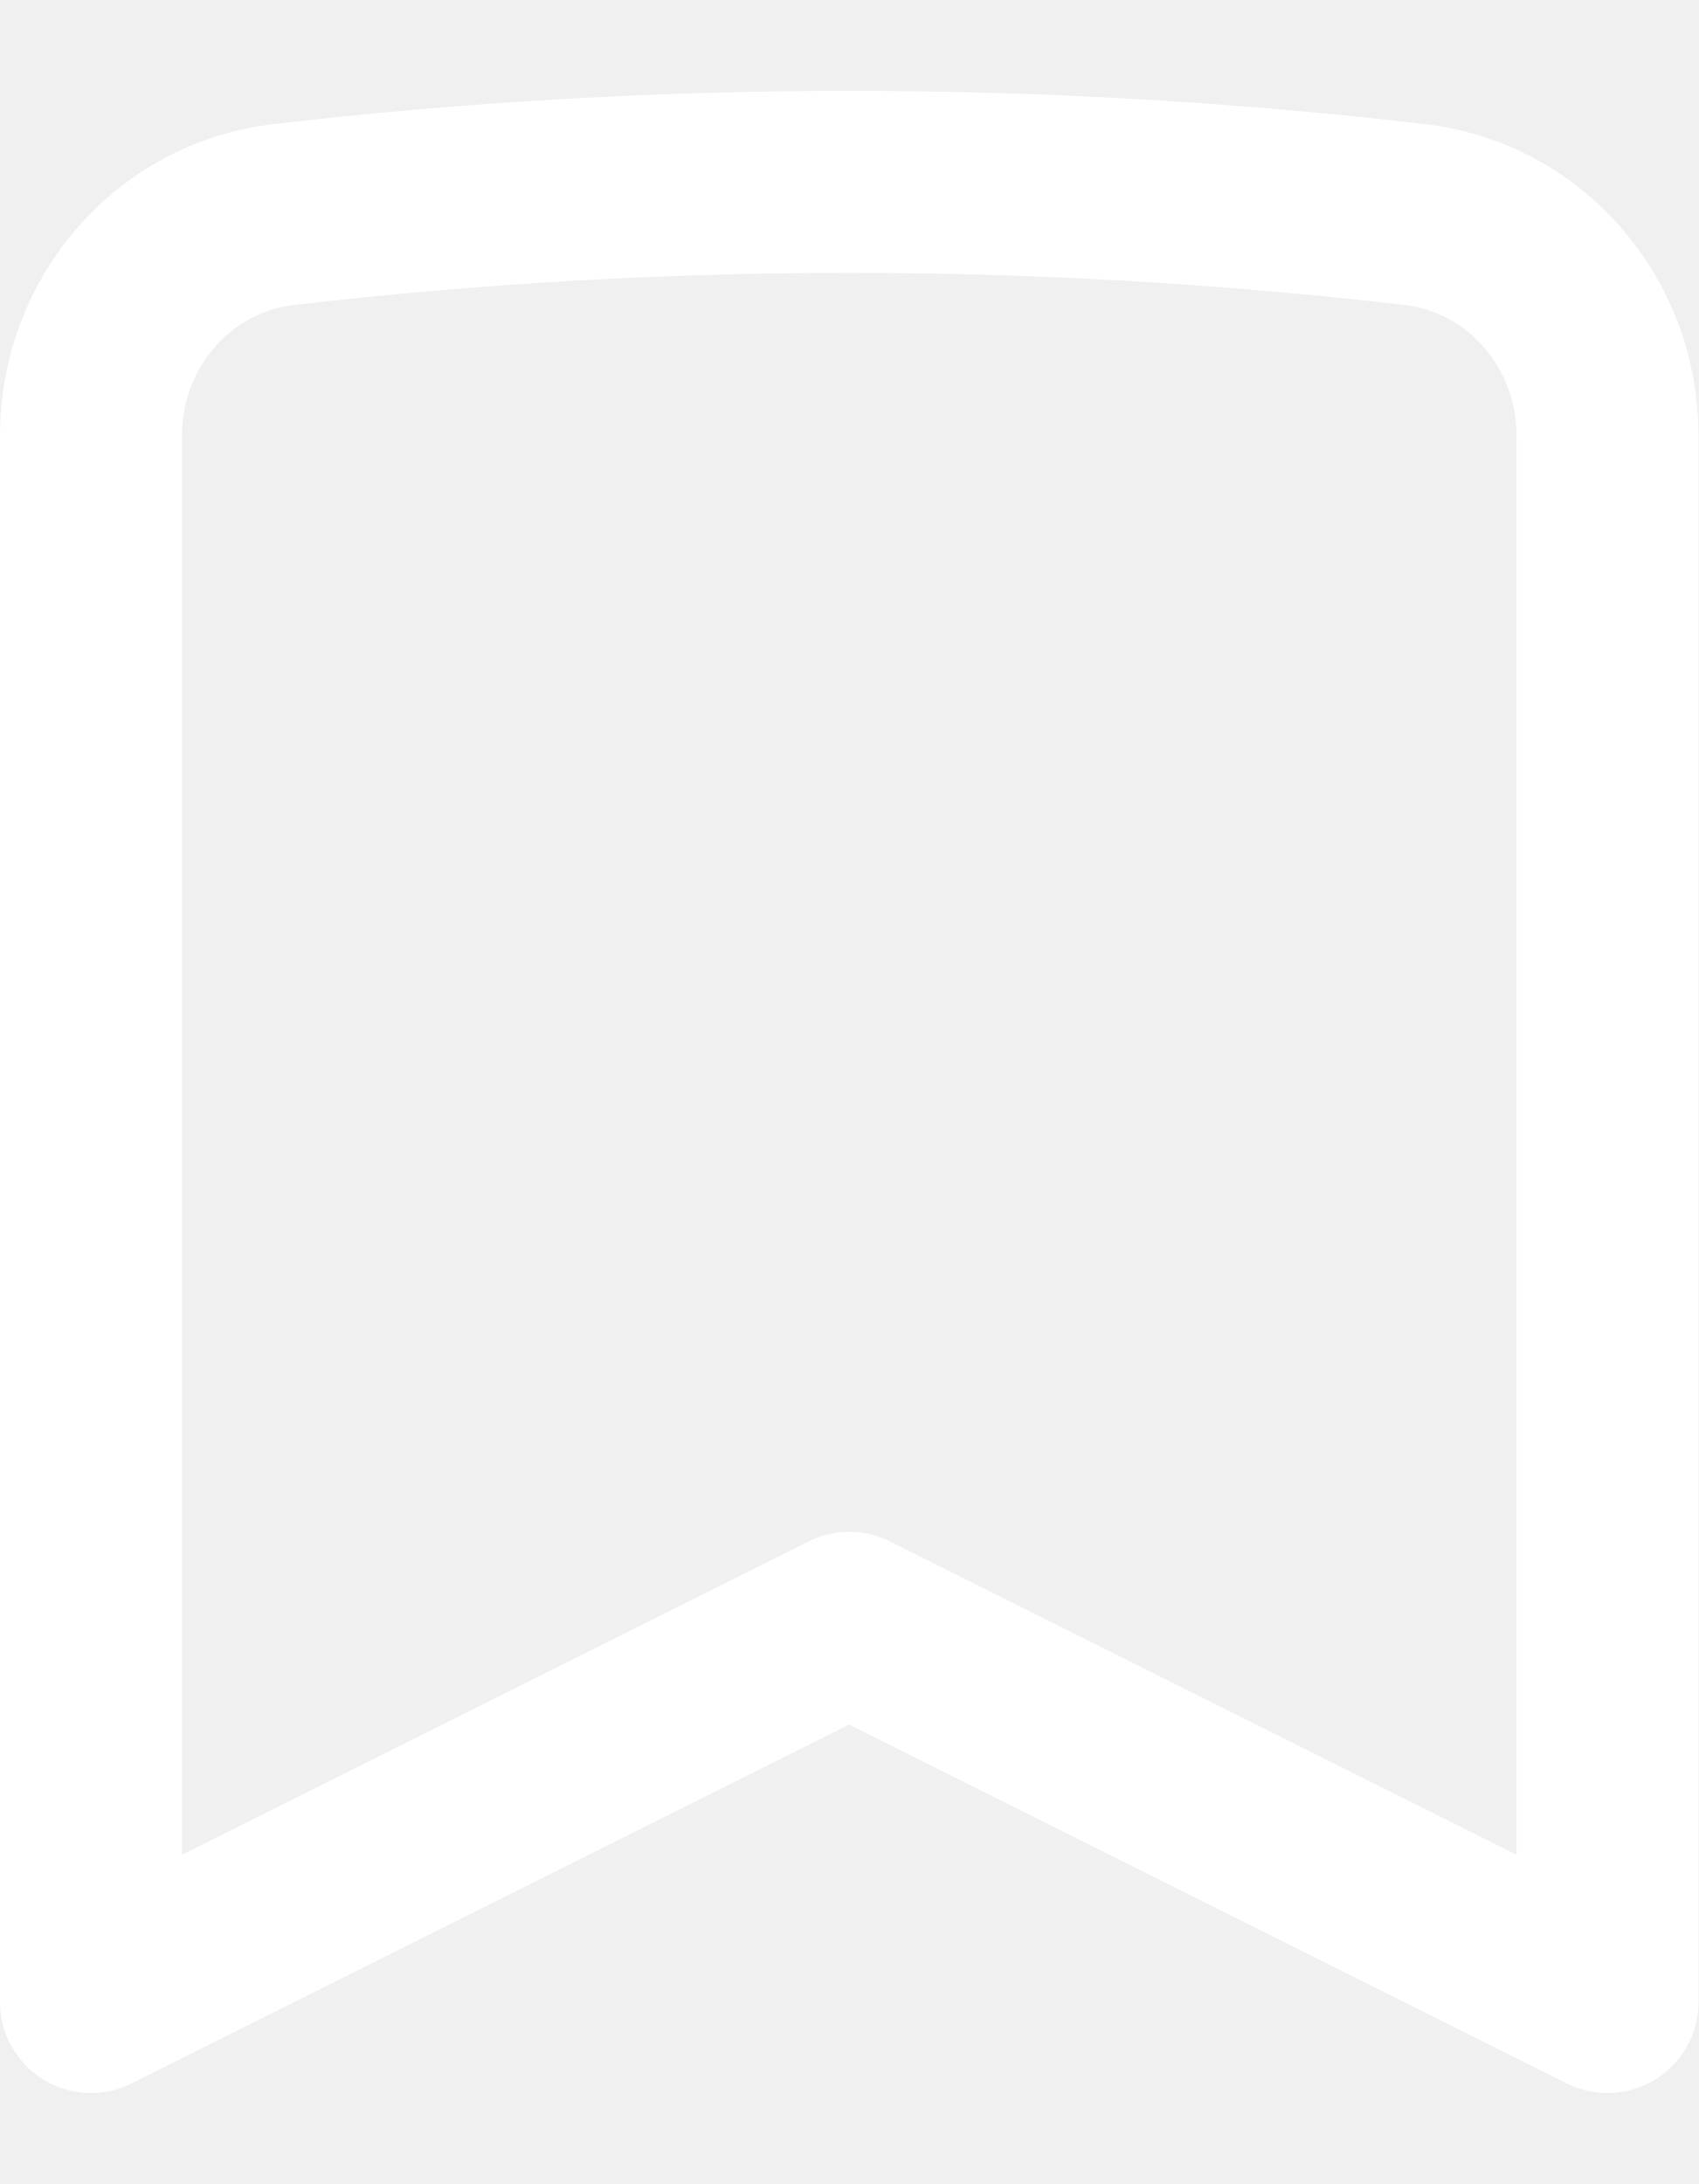
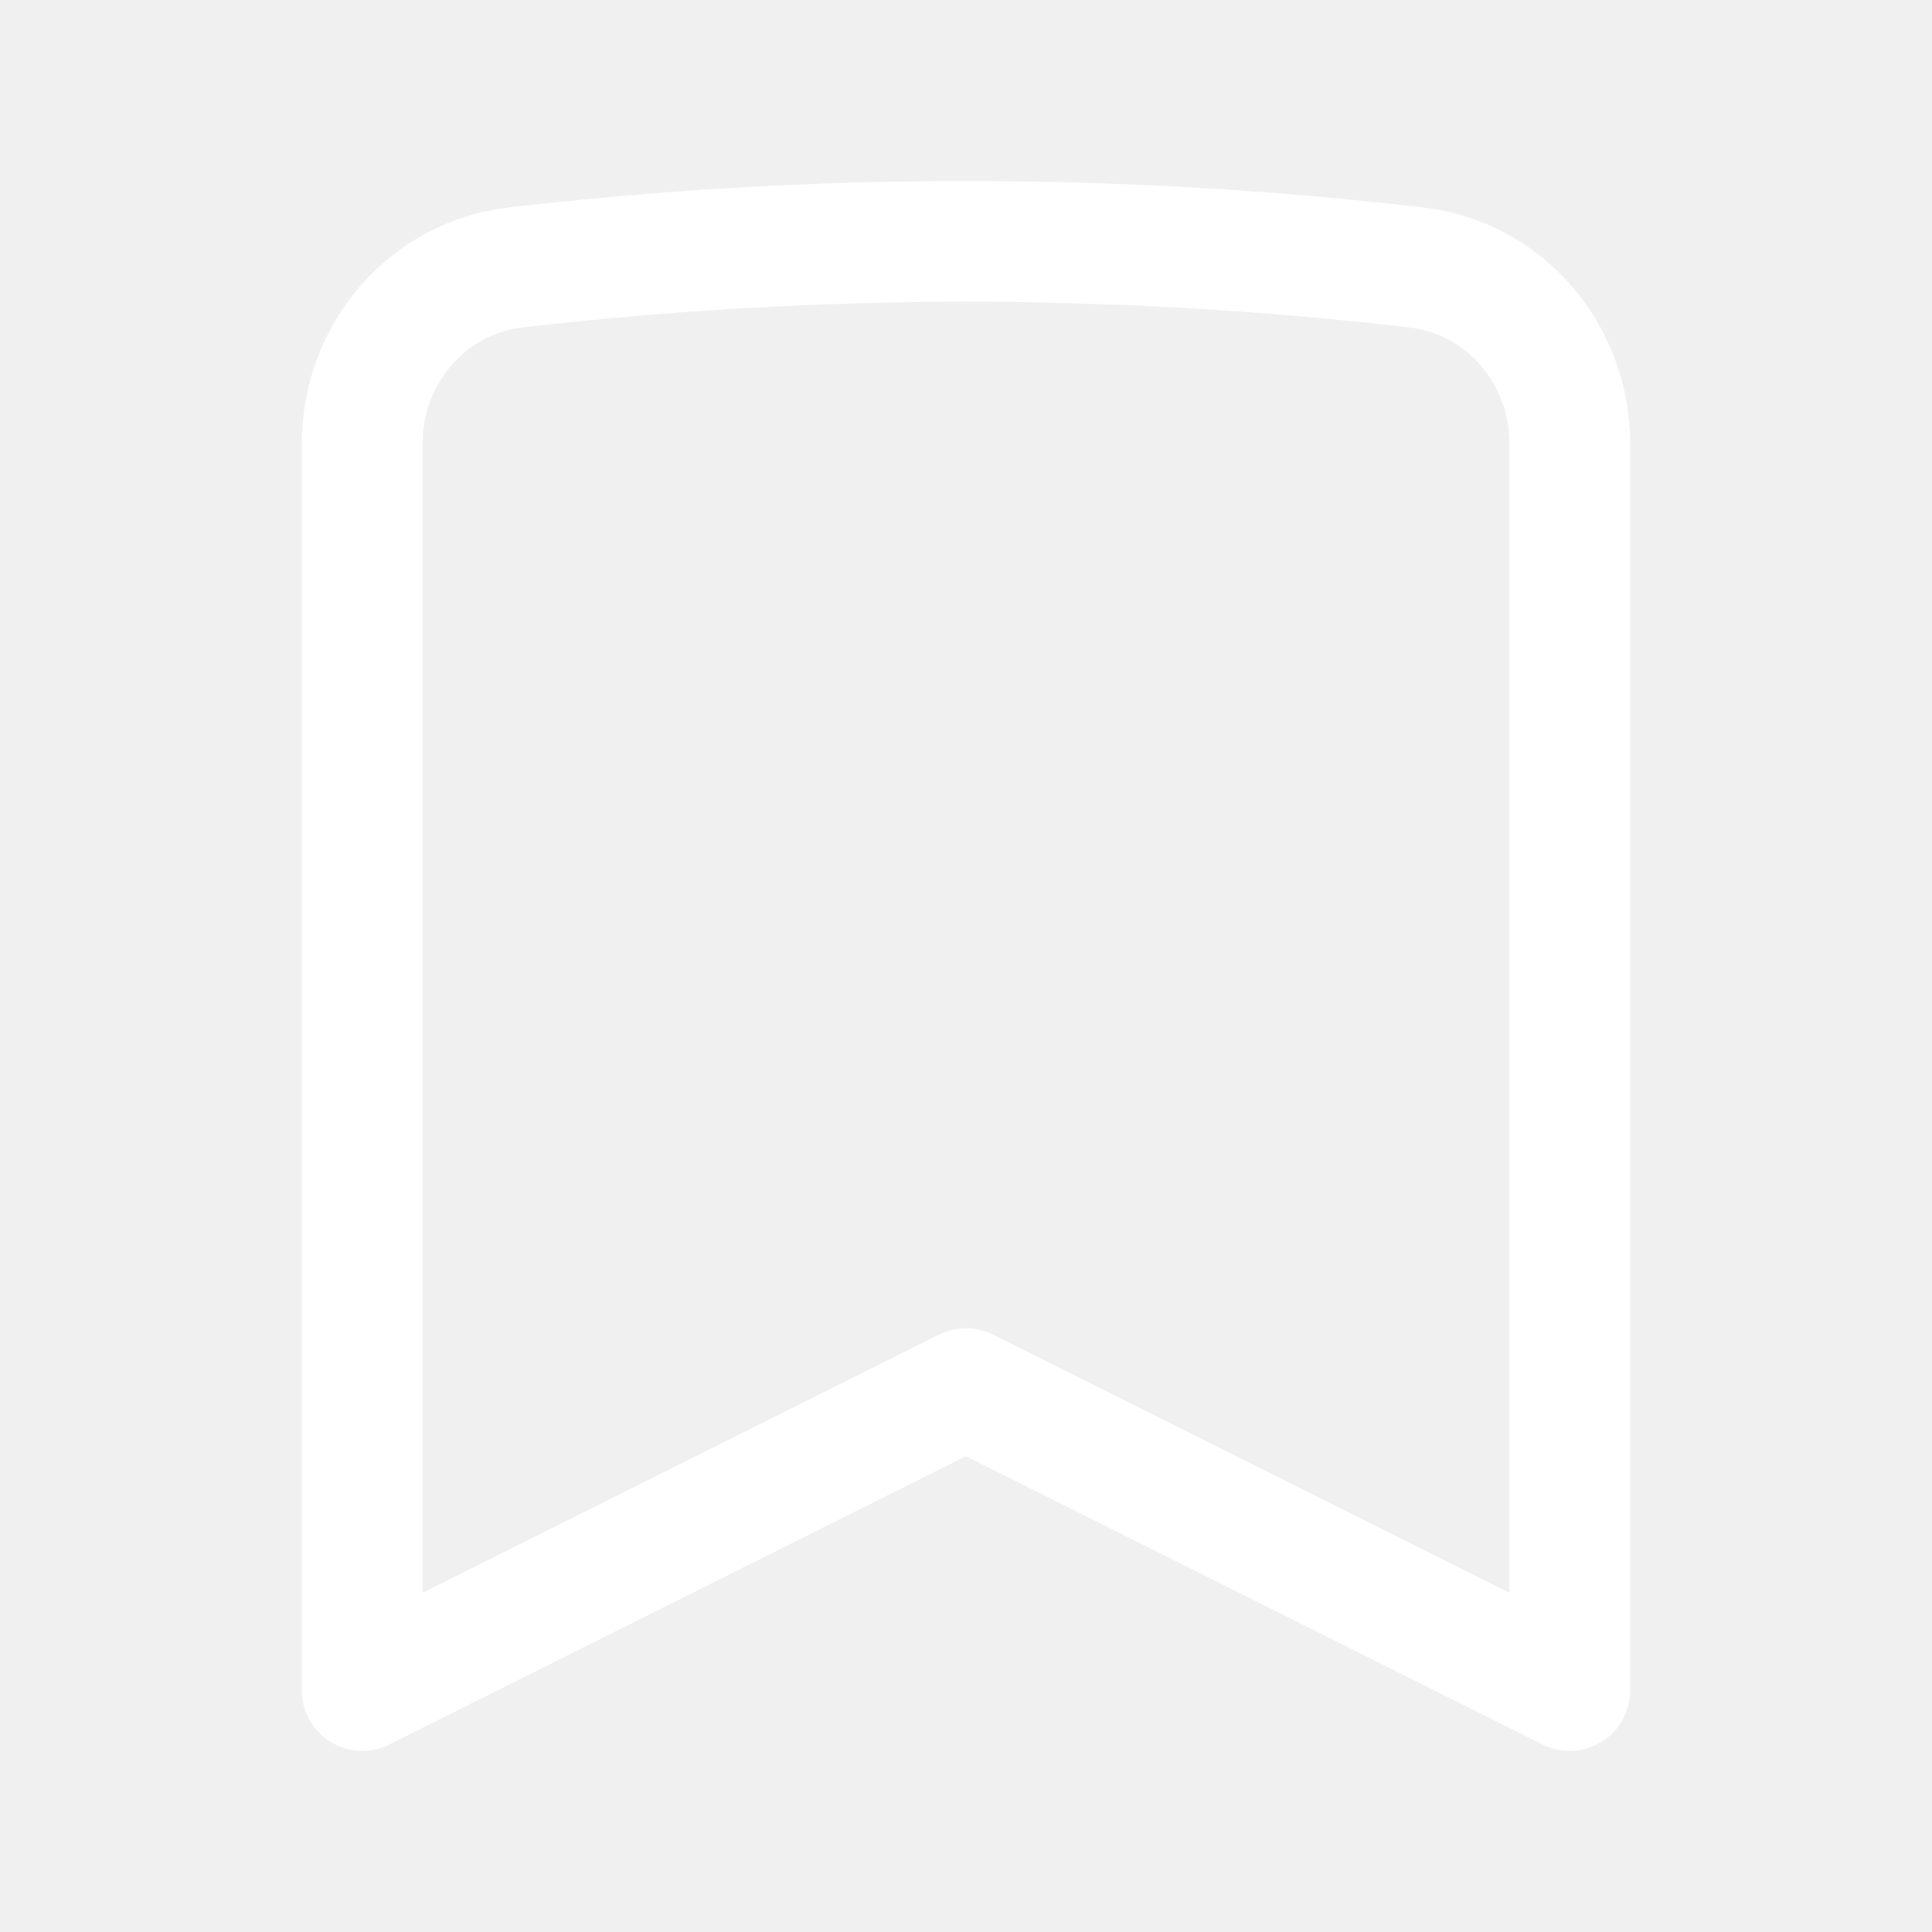
- <svg xmlns="http://www.w3.org/2000/svg" width="14" height="18" viewBox="0 0 14 18" fill="none">
-   <path d="M11.661 1.768C12.578 1.875 13.25 2.666 13.25 3.589V16.5L7 13.375L0.75 16.5V3.589C0.75 2.666 1.422 1.875 2.339 1.768C5.436 1.409 8.564 1.409 11.661 1.768Z" stroke="white" stroke-width="1.5" stroke-linecap="round" stroke-linejoin="round" />
+ <svg xmlns="http://www.w3.org/2000/svg" width="24" height="24" viewBox="0 0 24 24" fill="none">
+   <path d="M17.593 3.322C18.693 3.45 19.5 4.399 19.5 5.507V21L12 17.25L4.5 21V5.507C4.5 4.399 5.306 3.45 6.407 3.322C10.123 2.891 13.877 2.891 17.593 3.322Z" stroke="white" stroke-width="1.5" stroke-linecap="round" stroke-linejoin="round" />
</svg>
